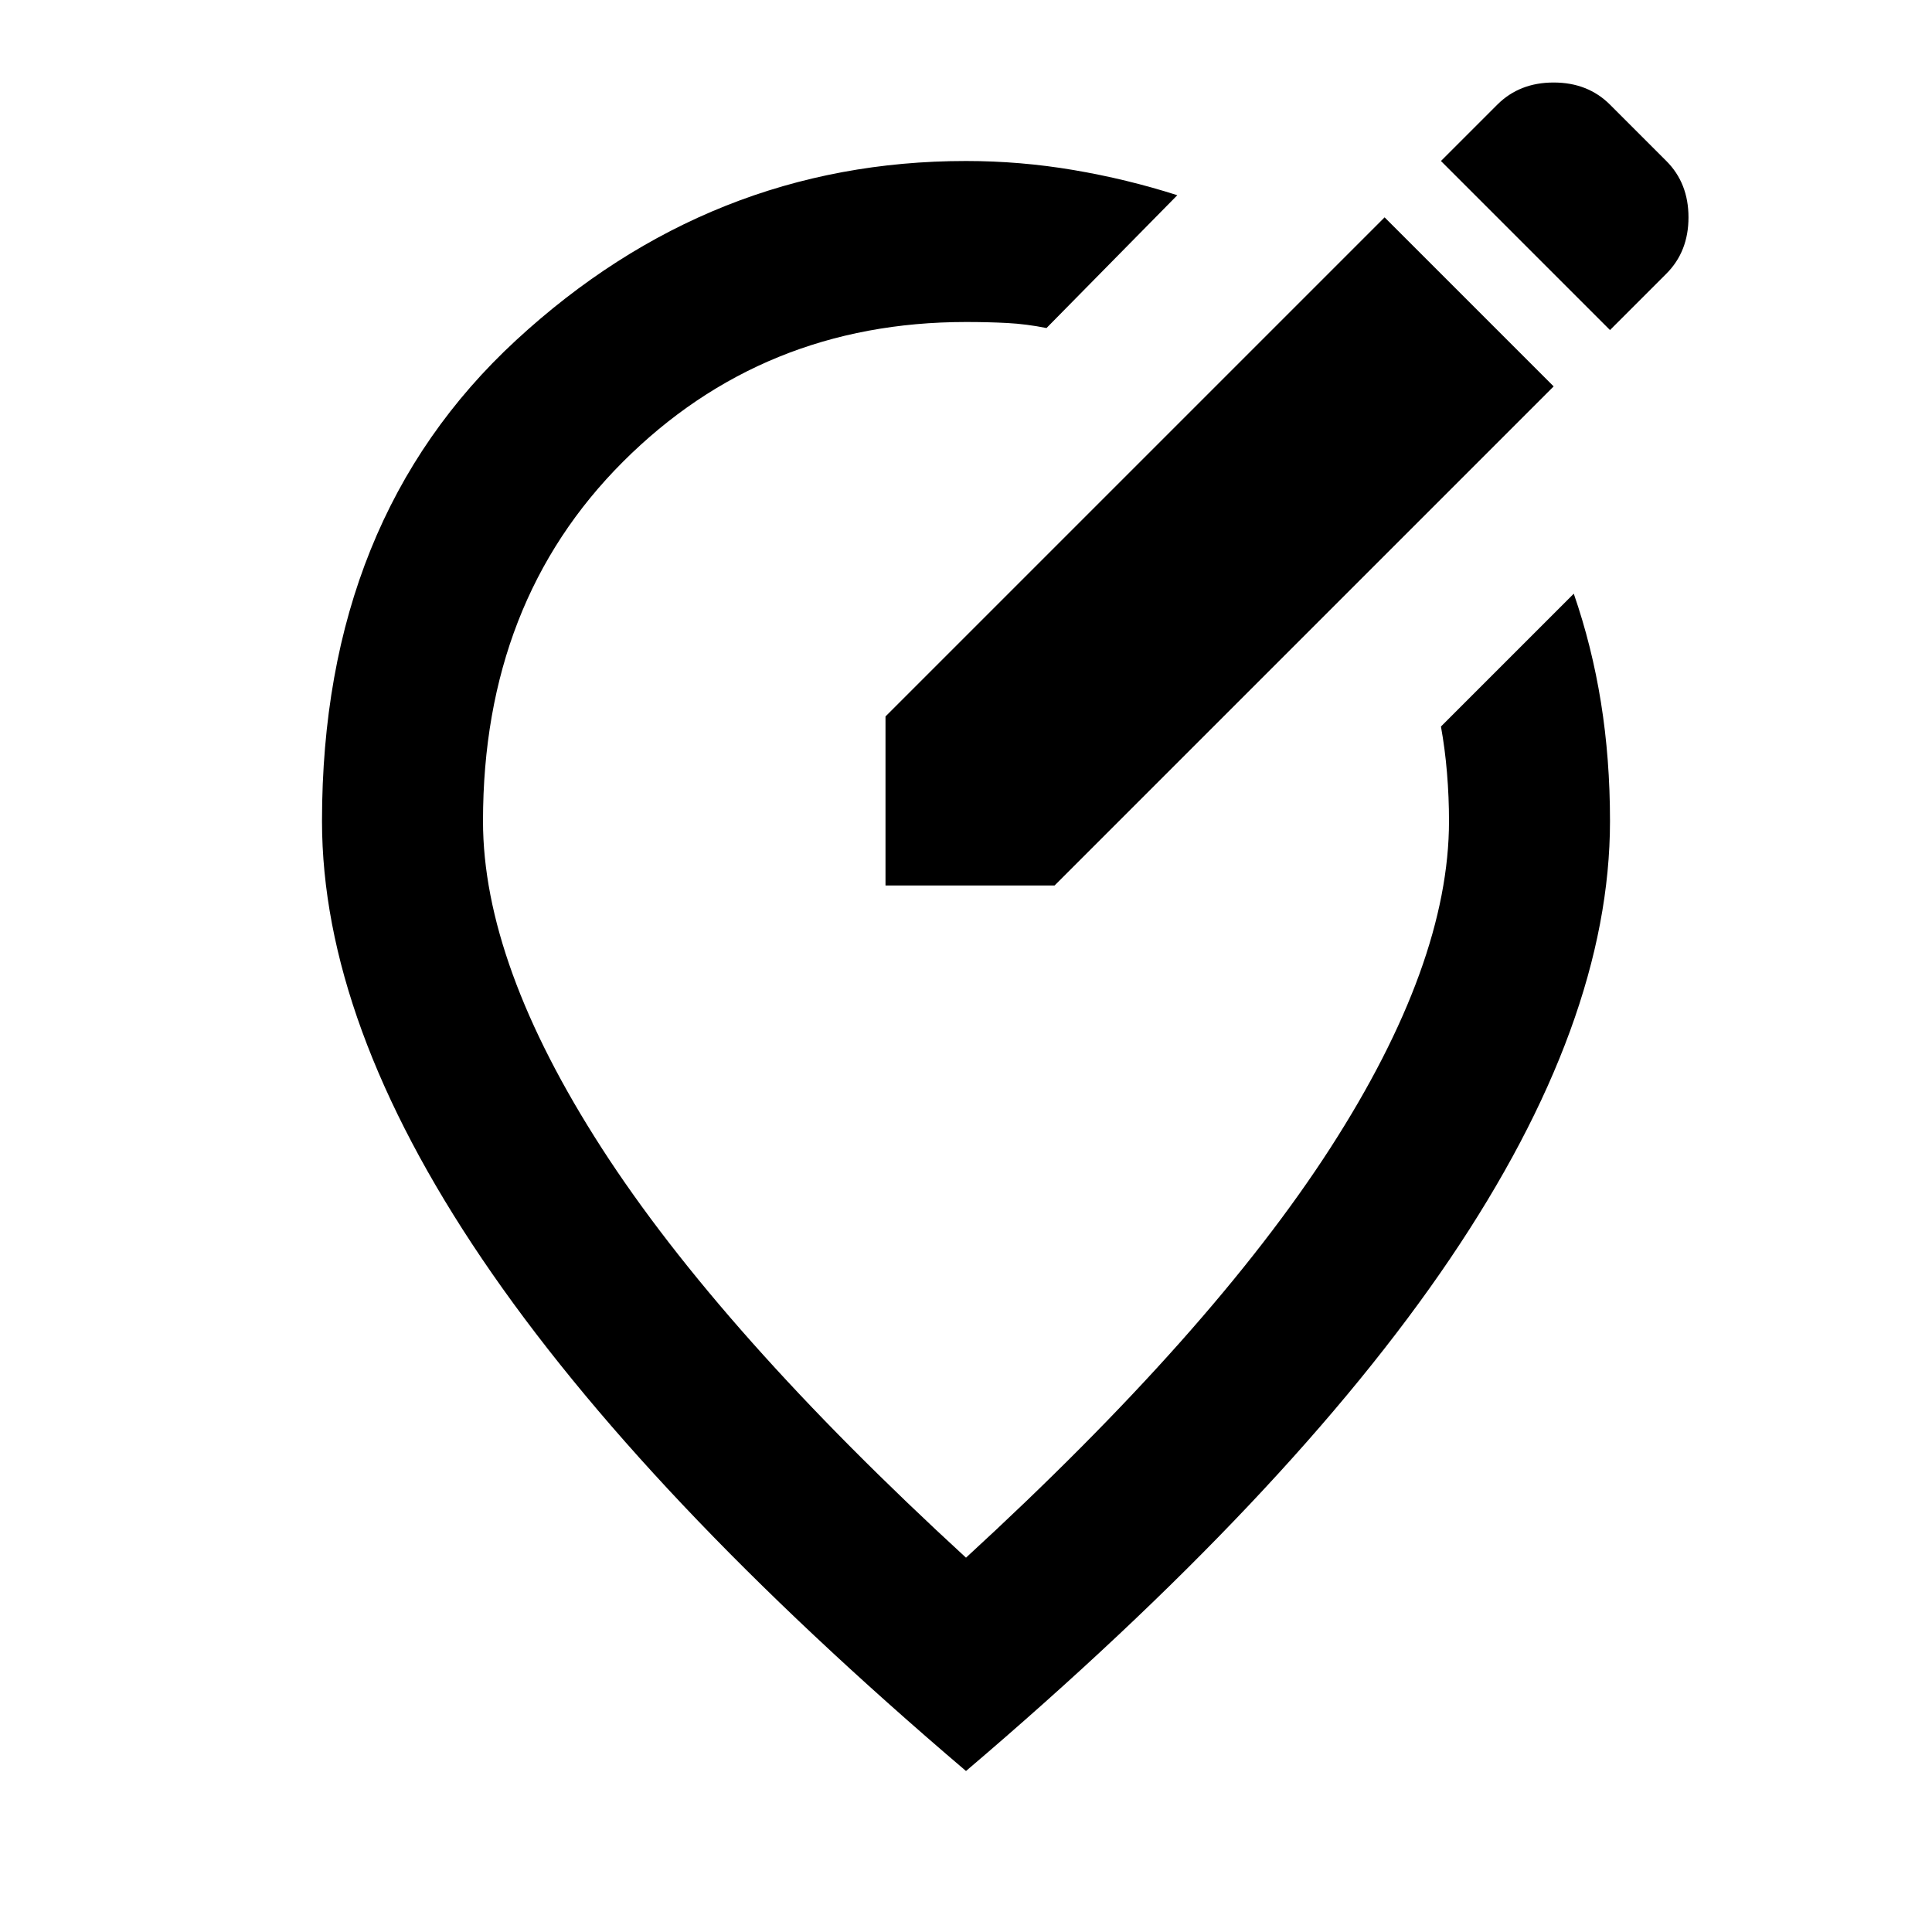
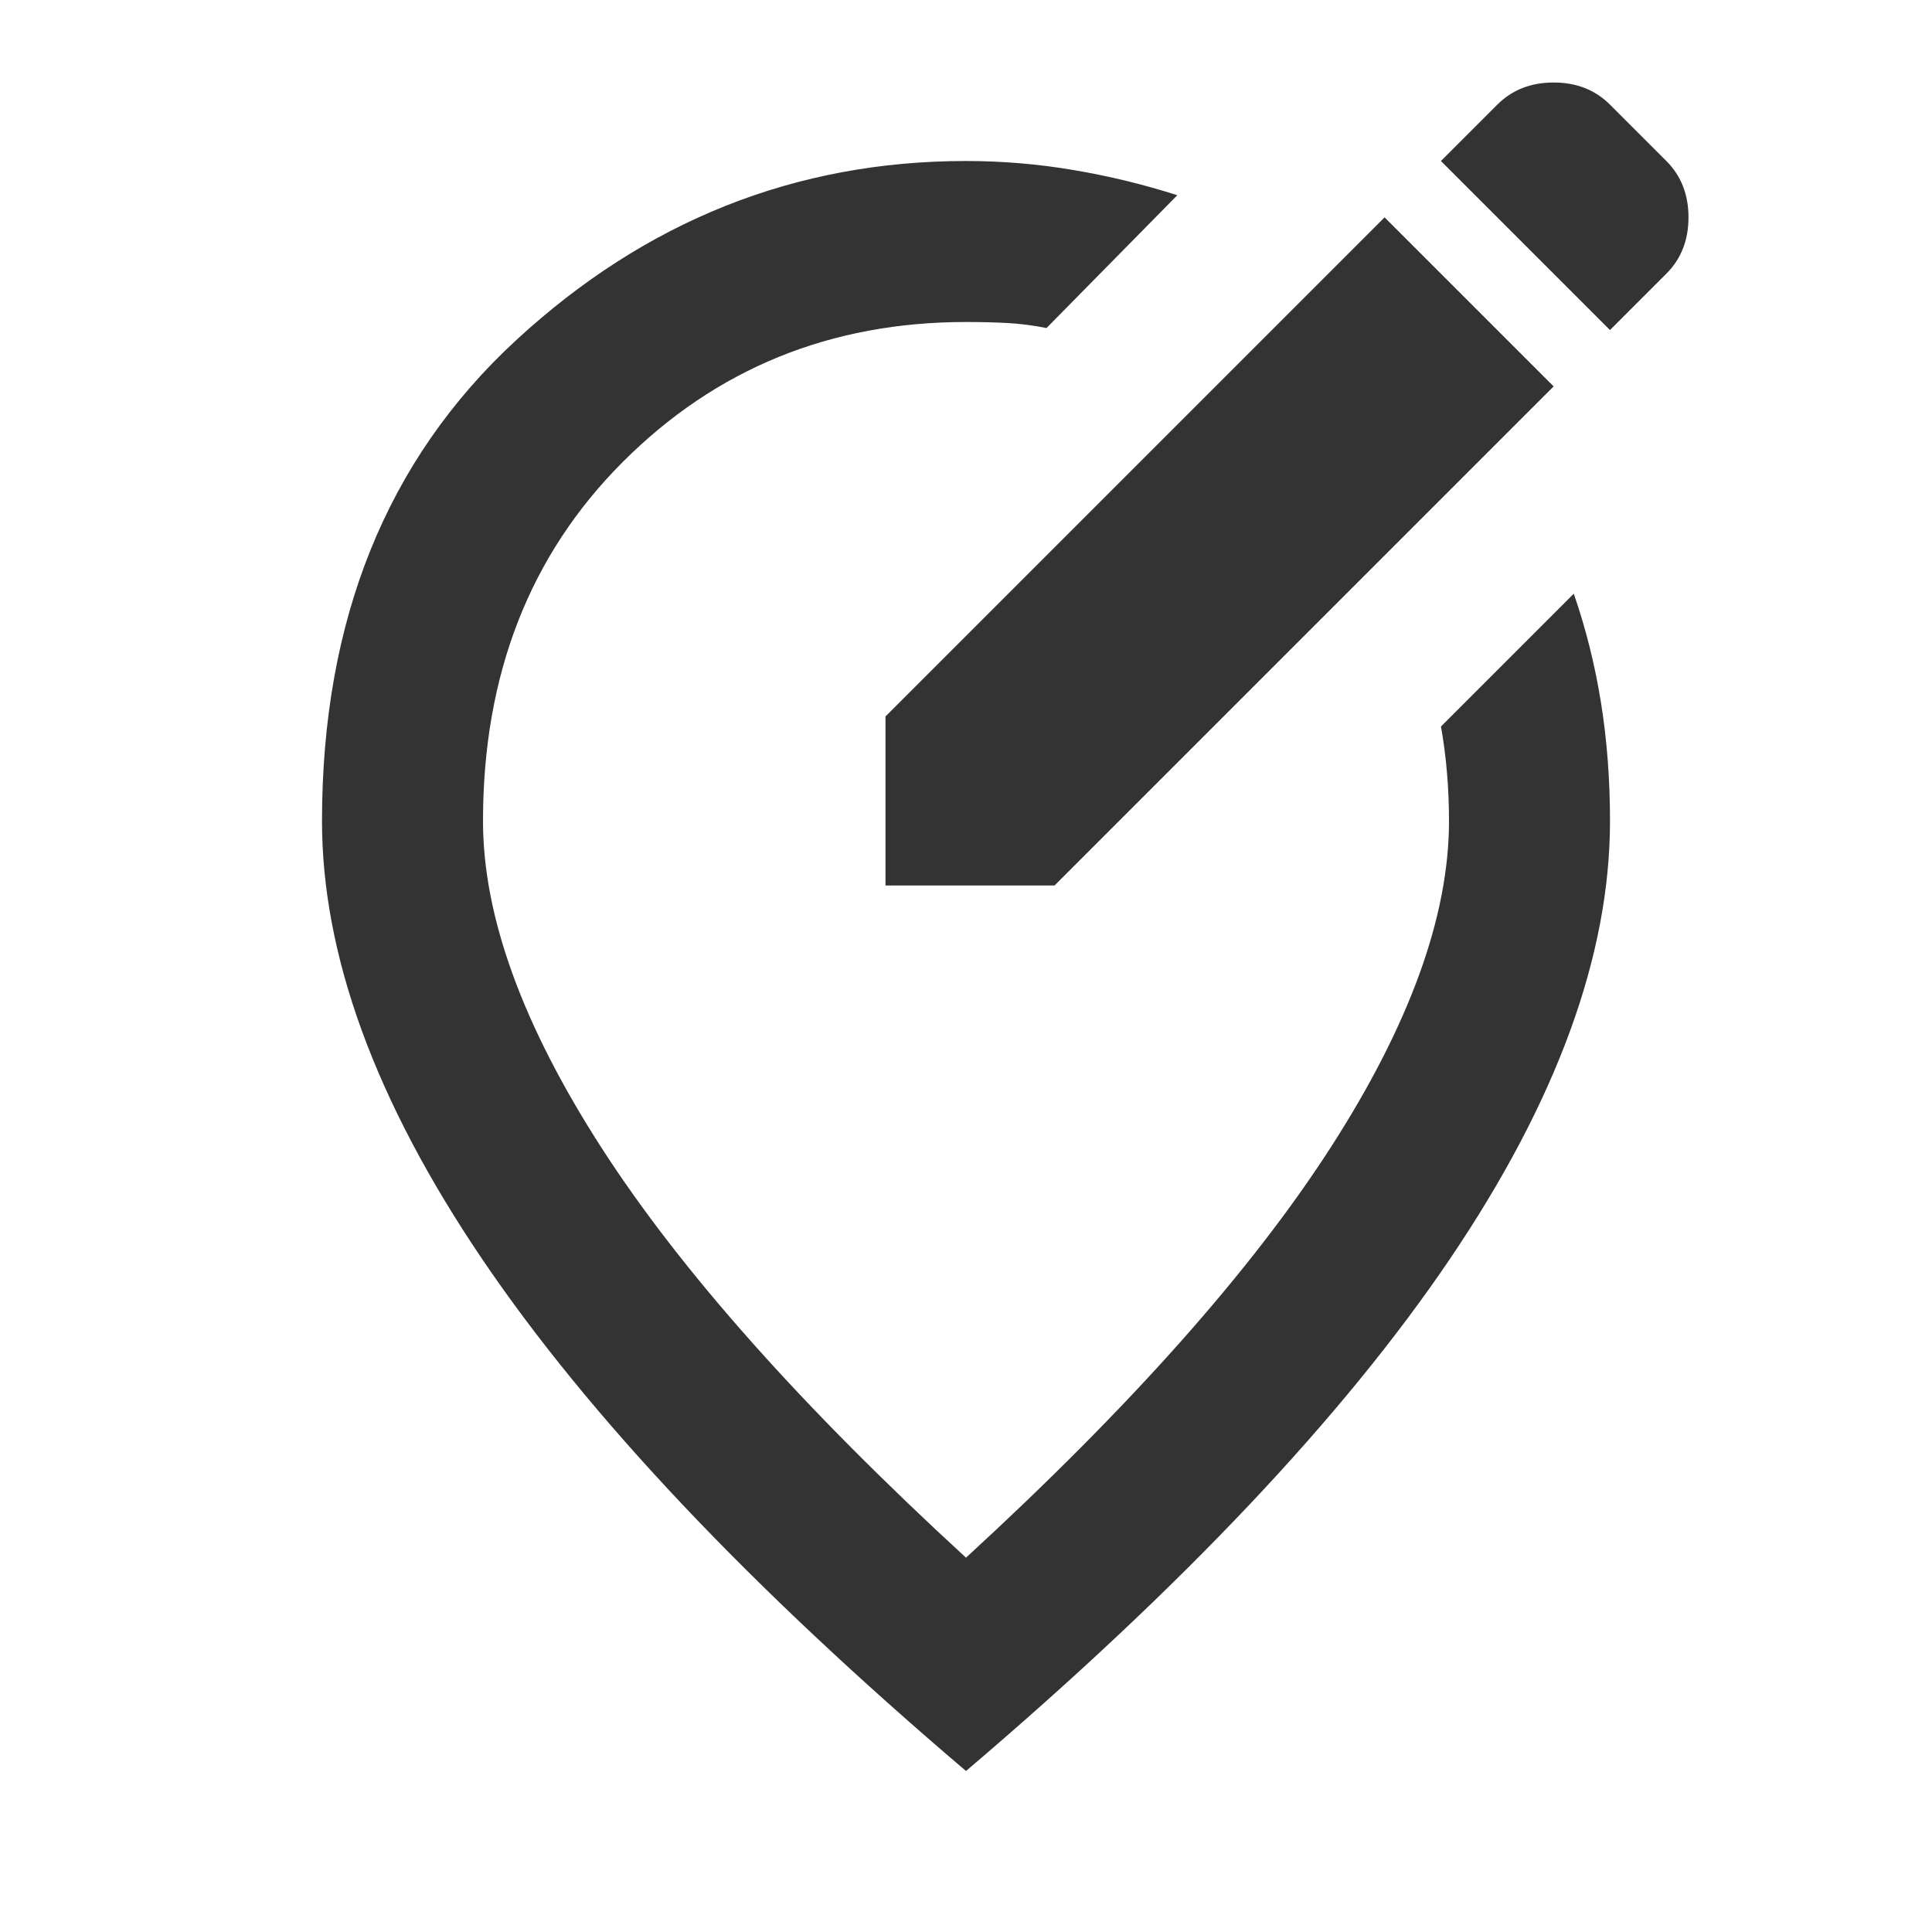
- <svg xmlns="http://www.w3.org/2000/svg" height="24px" viewBox="0 -960 960 960" width="24px" fill="##333">
+ <svg xmlns="http://www.w3.org/2000/svg" height="24px" viewBox="0 -960 960 960" width="24px" fill="#333">
  <path d="M480-80Q319-217 239.5-334.5T160-552q0-150 96.5-239T480-880q27 0 53.5 4.5T585-863l-65 66q-10-2-19.5-2.5T480-800q-101 0-170.5 69.5T240-552q0 71 59 162.5T480-186q122-112 181-203.5T720-552q0-12-1-24t-3-23l66-66q9 26 13.5 54t4.5 59q0 100-79.5 217.5T480-80Zm0-472Zm254-254-46-46-248 248v84h84l248-248-38-38Zm66 10 28-28q11-11 11-28t-11-28l-28-28q-11-11-28-11t-28 11l-28 28 84 84Z" />
</svg>
